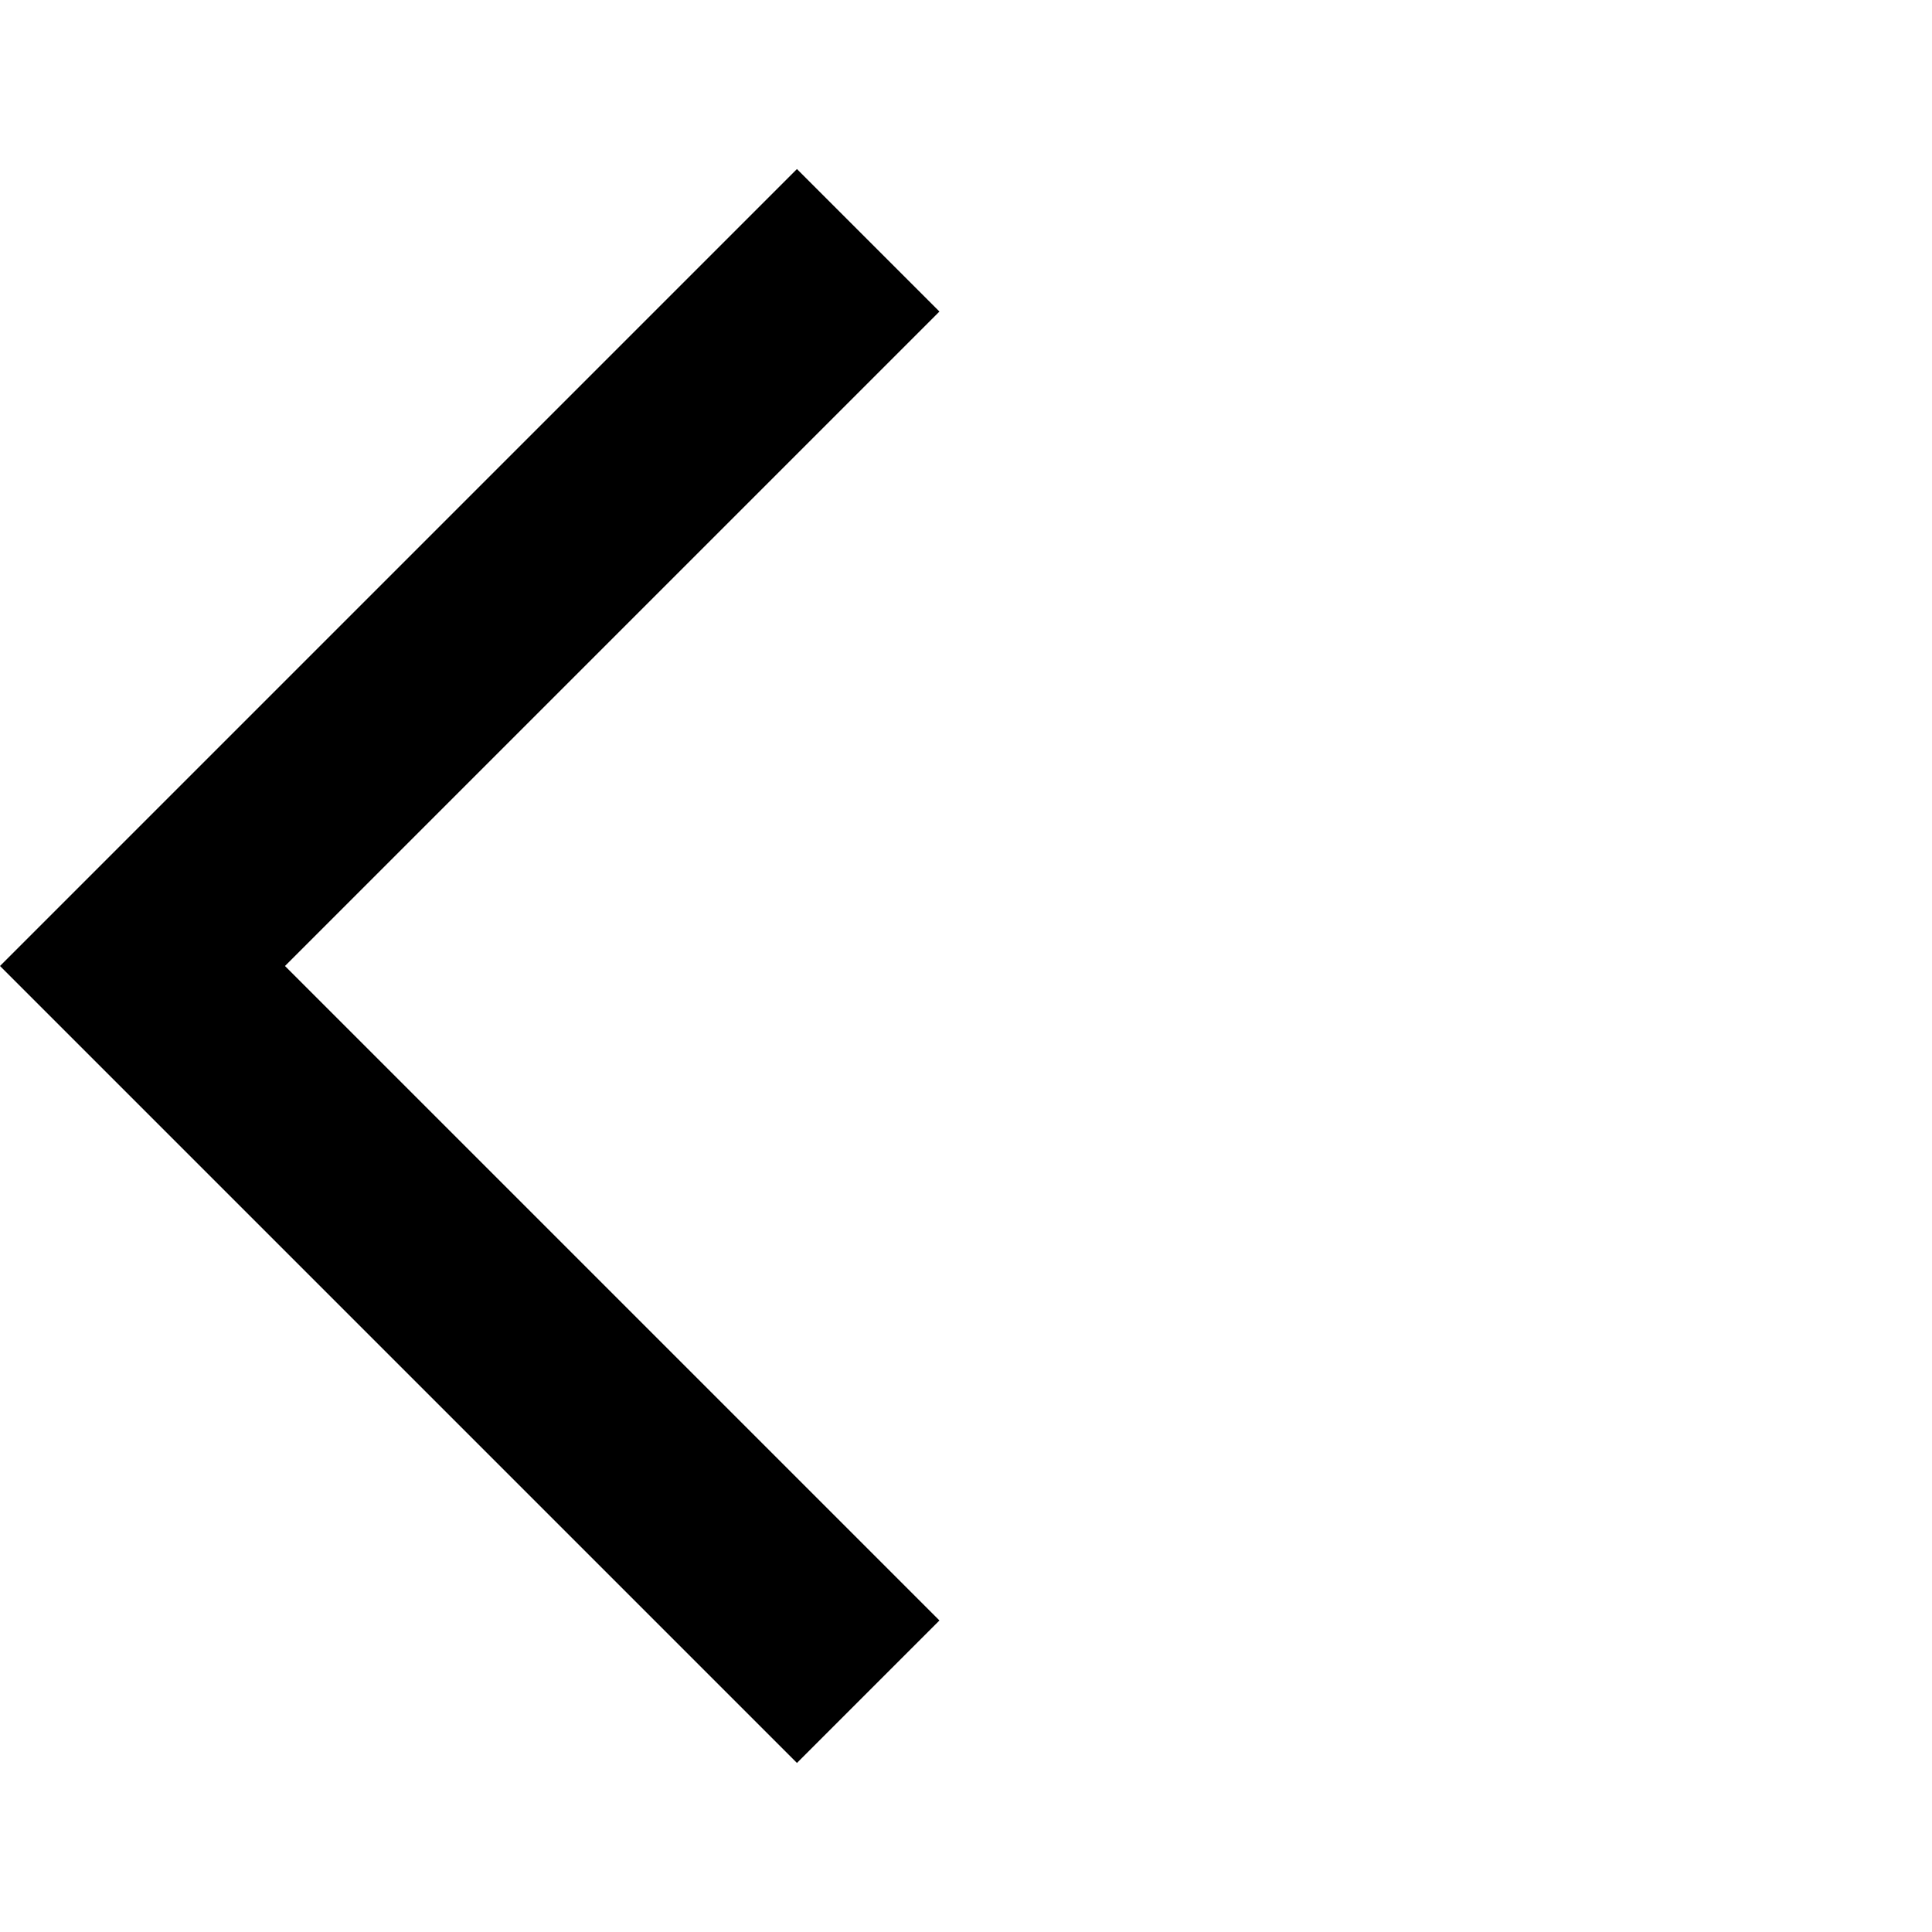
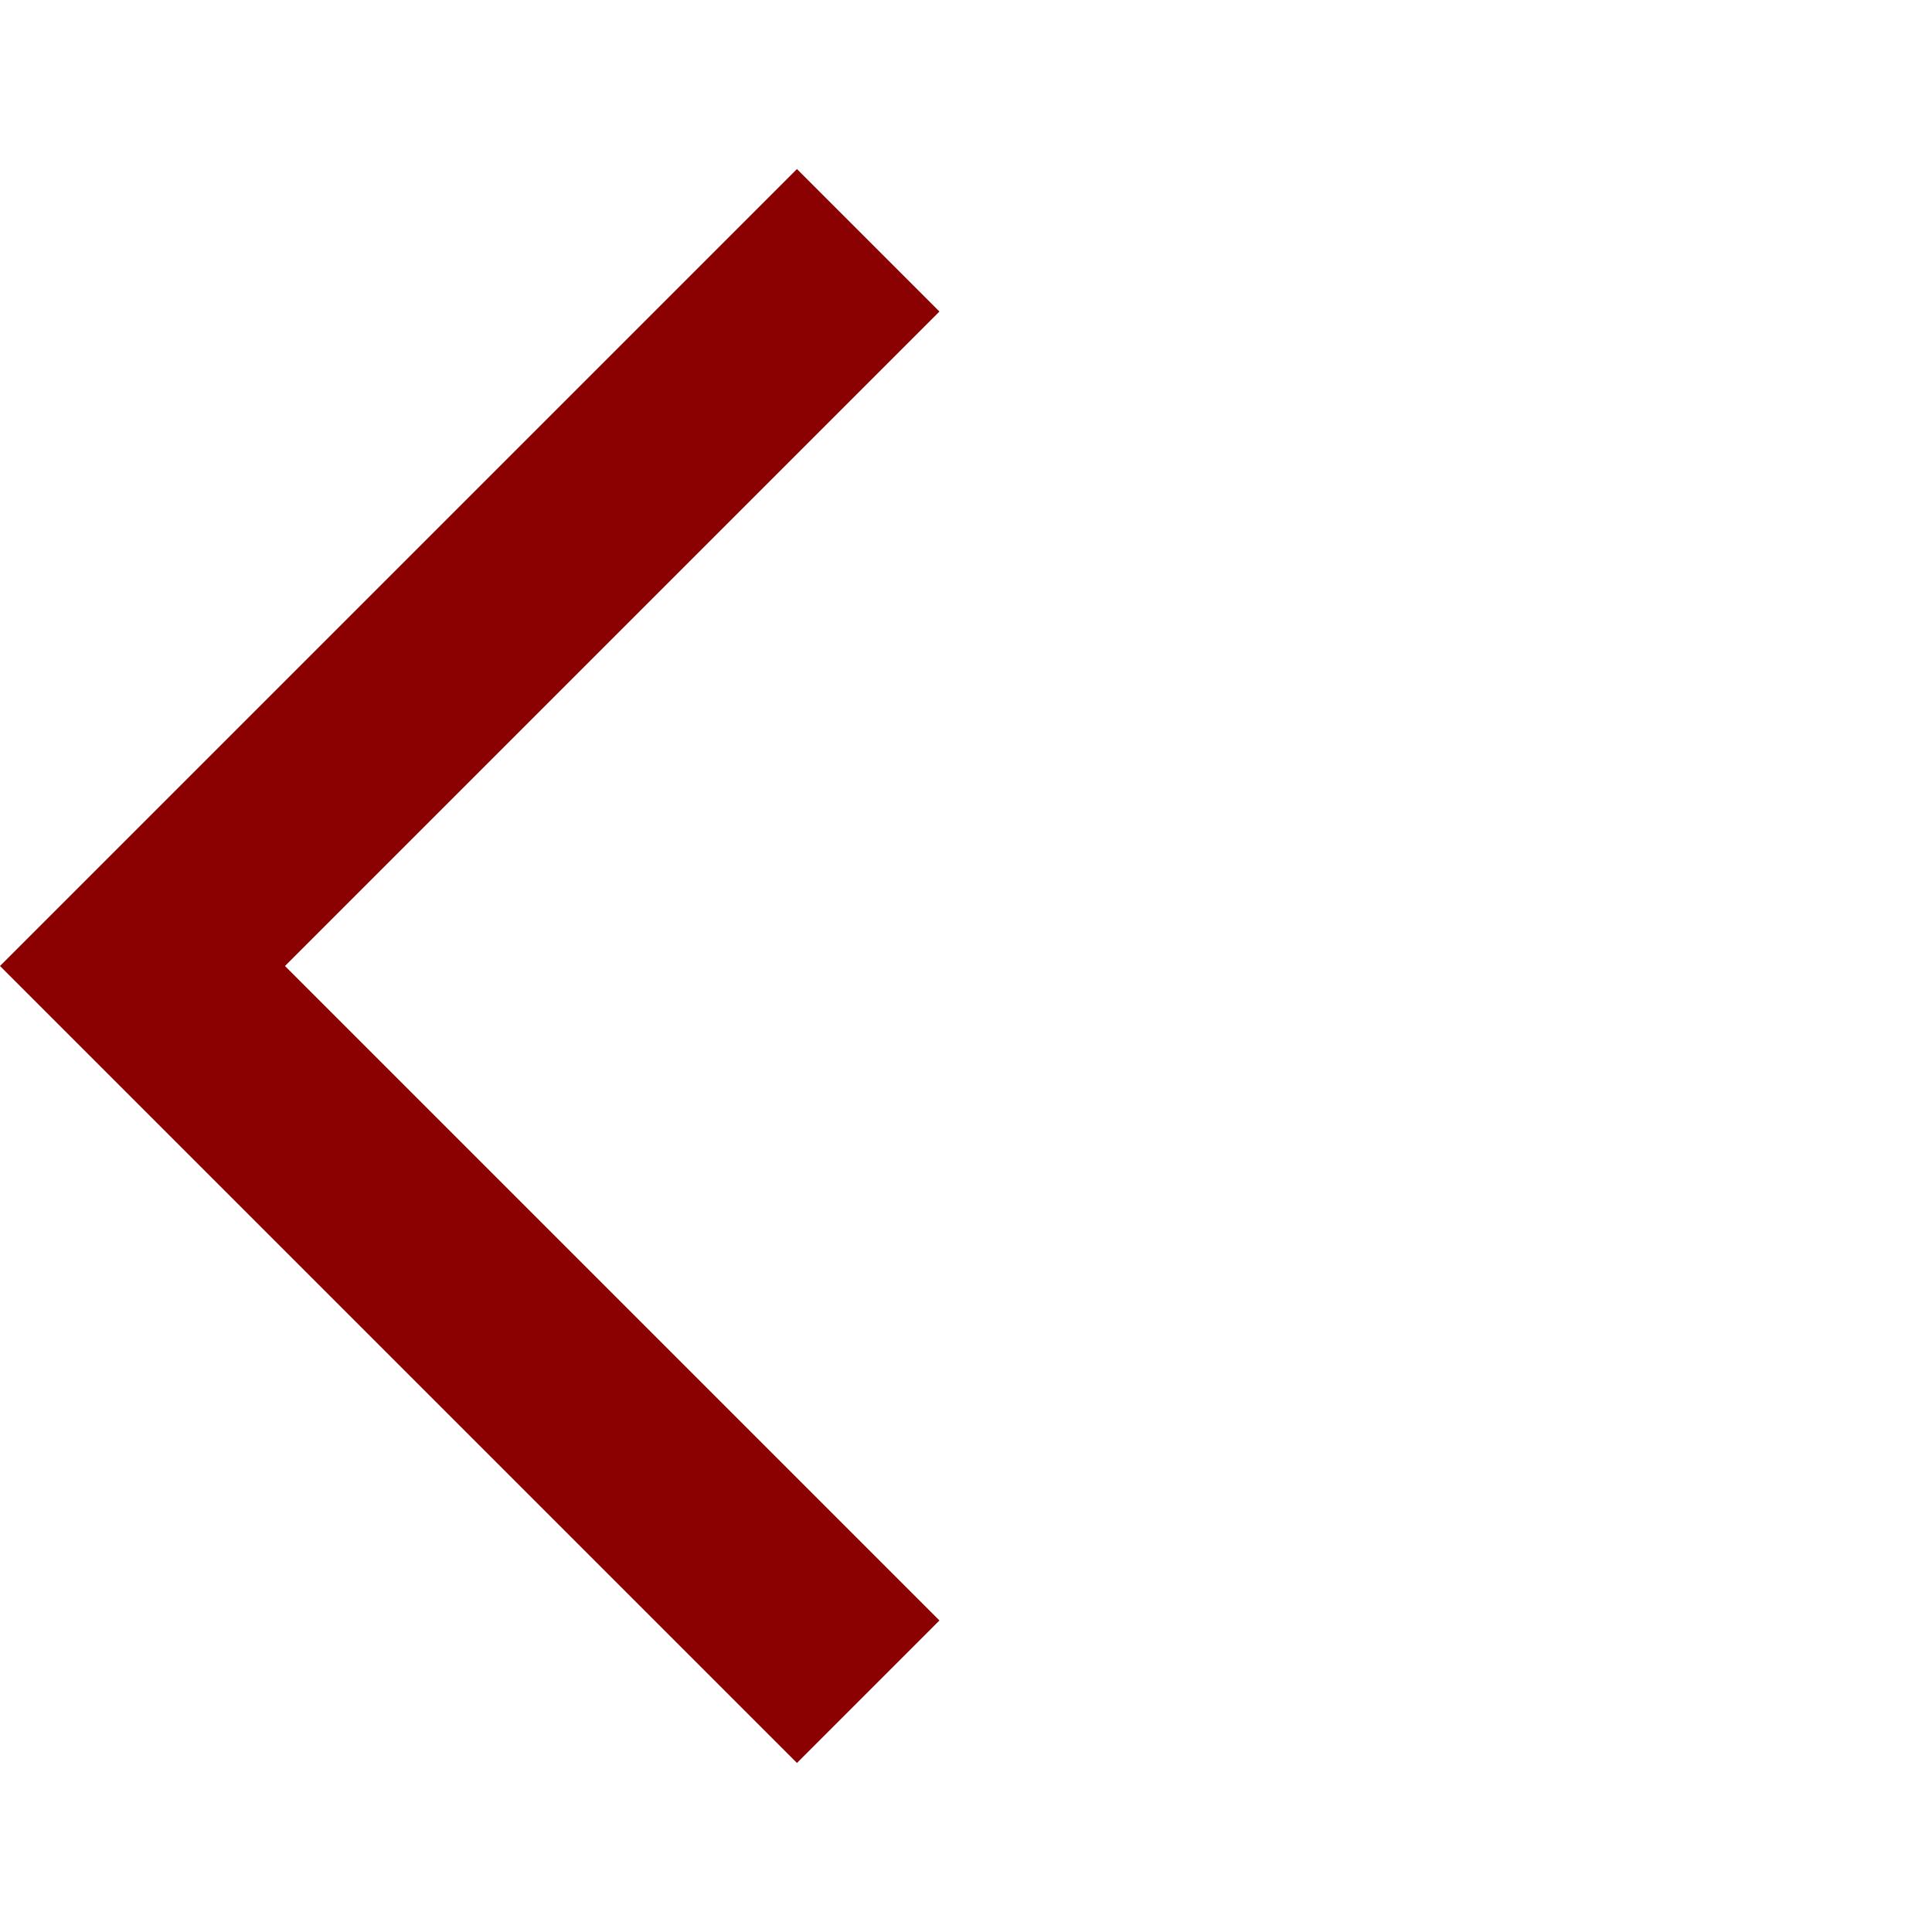
- <svg xmlns="http://www.w3.org/2000/svg" height="24px" viewBox="0 0 24 24" width="24px" fill="#000000">
+ <svg xmlns="http://www.w3.org/2000/svg" height="24px" viewBox="0 0 24 24" width="24px" fill="#8B0000">
  <path d="M0 0h24v24H0z" fill="none" />
  <path d="M11.67 3.87L9.9 2.1 0 12l9.9 9.9 1.77-1.77L3.54 12z" />
</svg>
